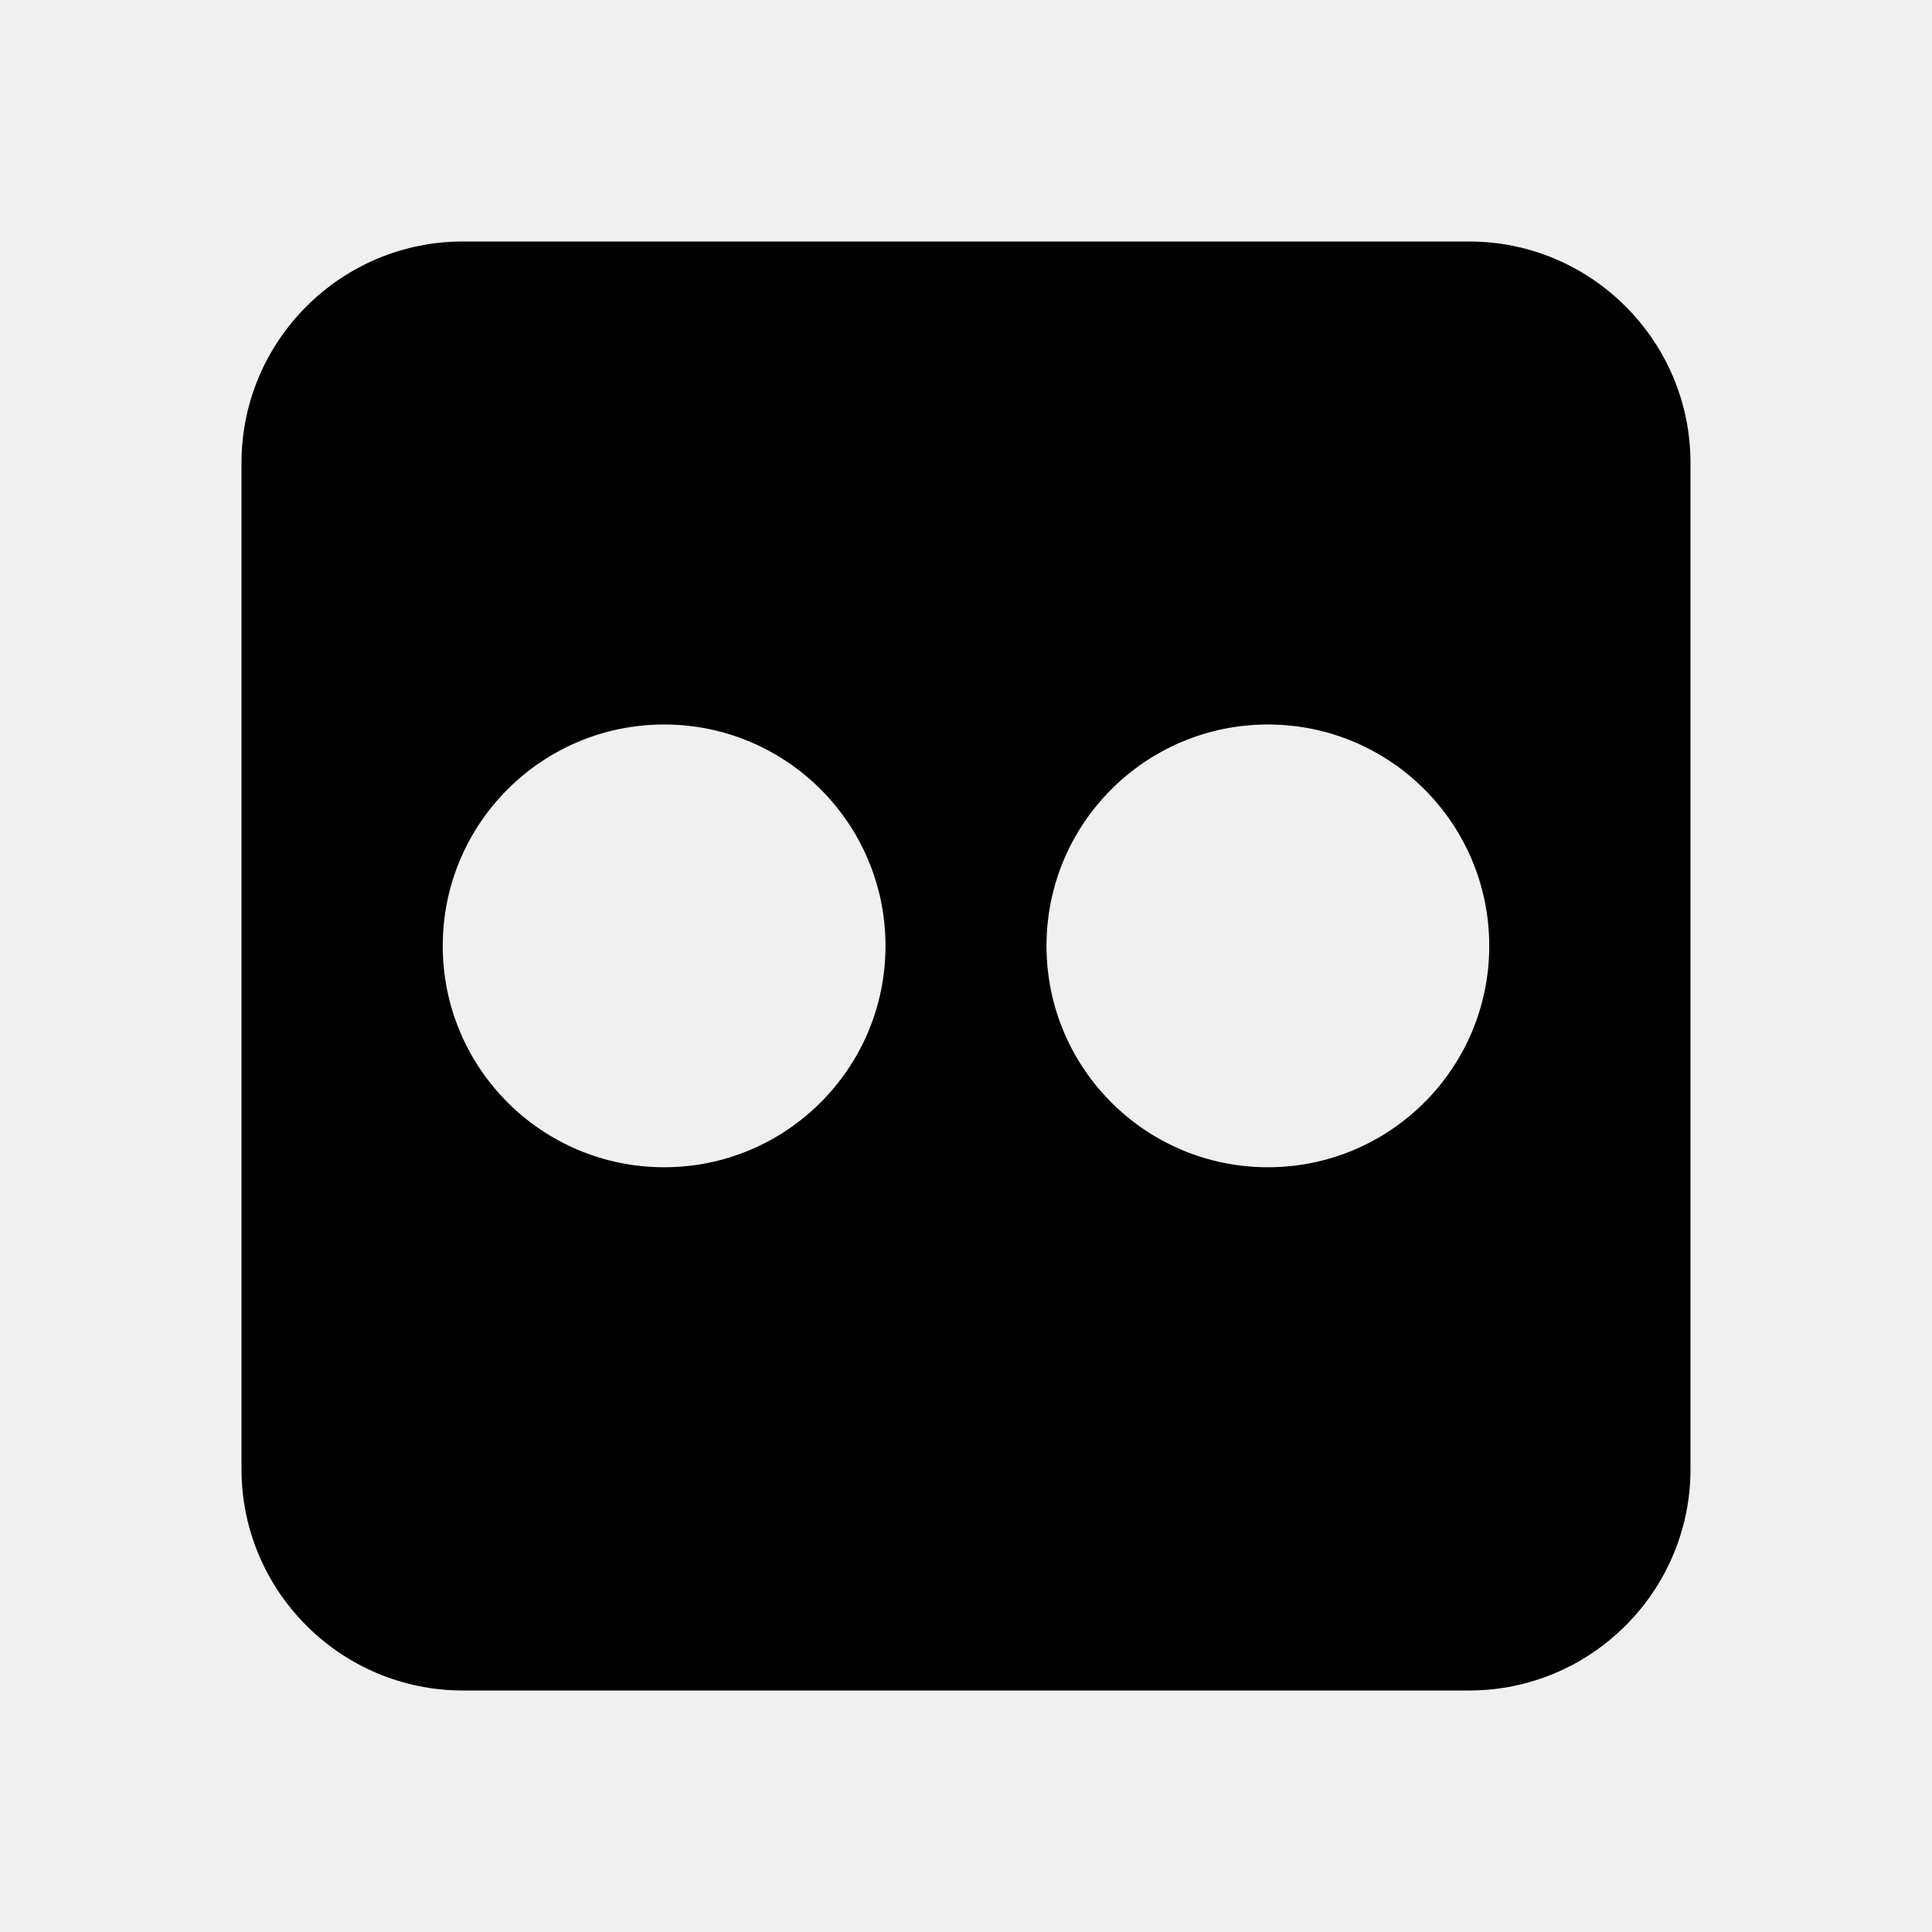
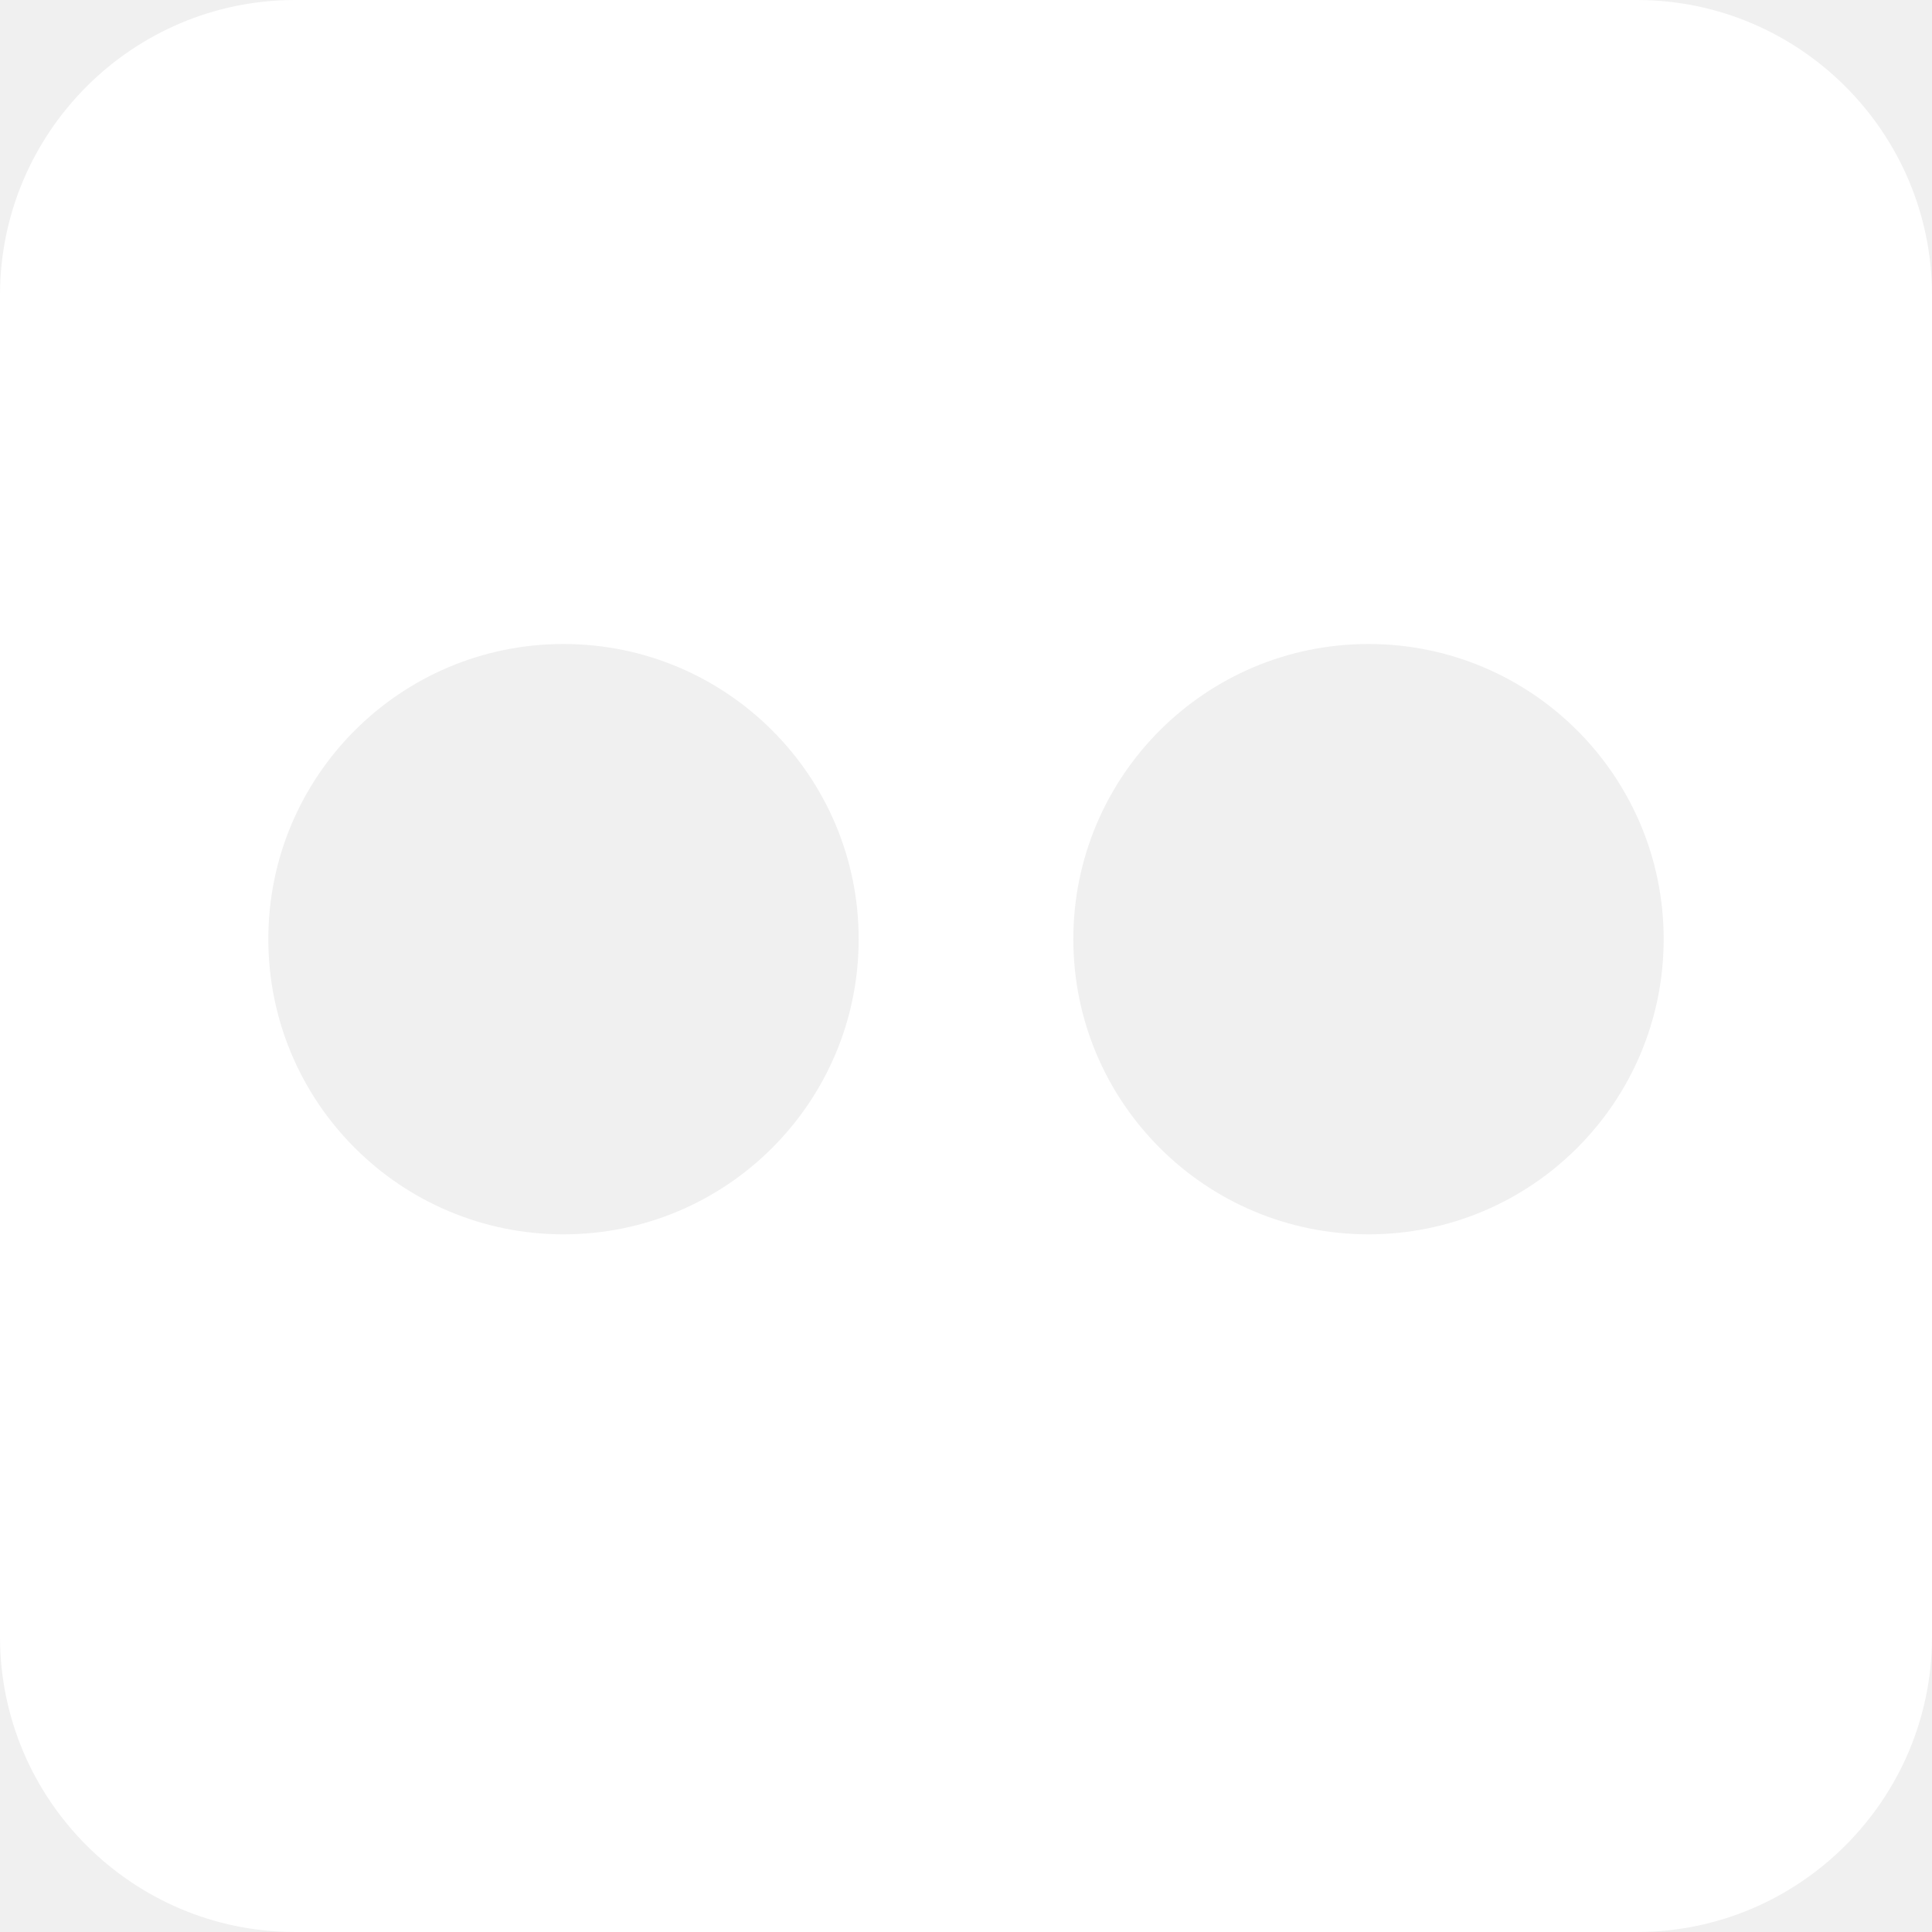
- <svg xmlns="http://www.w3.org/2000/svg" fill="#000000" viewBox="0 0 48 48" width="144px" height="144px">
-   <path d="M36.5,6h-25C8.468,6,6,8.467,6,11.5v25c0,3.033,2.468,5.5,5.5,5.5h25c3.032,0,5.5-2.467,5.5-5.5v-25 C42,8.467,39.532,6,36.5,6z M16.5,29c-3.038,0-5.5-2.462-5.5-5.5c0-3.038,2.462-5.5,5.5-5.5s5.5,2.462,5.5,5.5 C22,26.538,19.538,29,16.5,29z M31.5,29c-3.038,0-5.5-2.462-5.5-5.5c0-3.038,2.462-5.5,5.5-5.5s5.5,2.462,5.5,5.5 C37,26.538,34.538,29,31.5,29z" />
+ <svg xmlns="http://www.w3.org/2000/svg" width="100%" height="100%" viewBox="0 0 144 144" version="1.1" xml:space="preserve" style="fill-rule:evenodd;clip-rule:evenodd;stroke-linejoin:round;stroke-miterlimit:2;">
+   <g transform="matrix(1.33333,0,0,1.33333,-24,-24)">
+     <path d="M109.5,18L34.5,18C25.404,18 18,25.401 18,34.5L18,109.5C18,118.599 25.404,126 34.5,126L109.5,126C118.596,126 126,118.599 126,109.5L126,34.5C126,25.401 118.596,18 109.5,18ZM49.5,87C40.386,87 33,79.614 33,70.5C33,61.386 40.386,54 49.5,54C58.614,54 66,61.386 66,70.5C66,79.614 58.614,87 49.5,87ZM94.5,87C85.386,87 78,79.614 78,70.5C78,61.386 85.386,54 94.5,54C103.614,54 111,61.386 111,70.5C111,79.614 103.614,87 94.5,87Z" style="fill:white;fill-rule:nonzero;" />
+   </g>
</svg>
